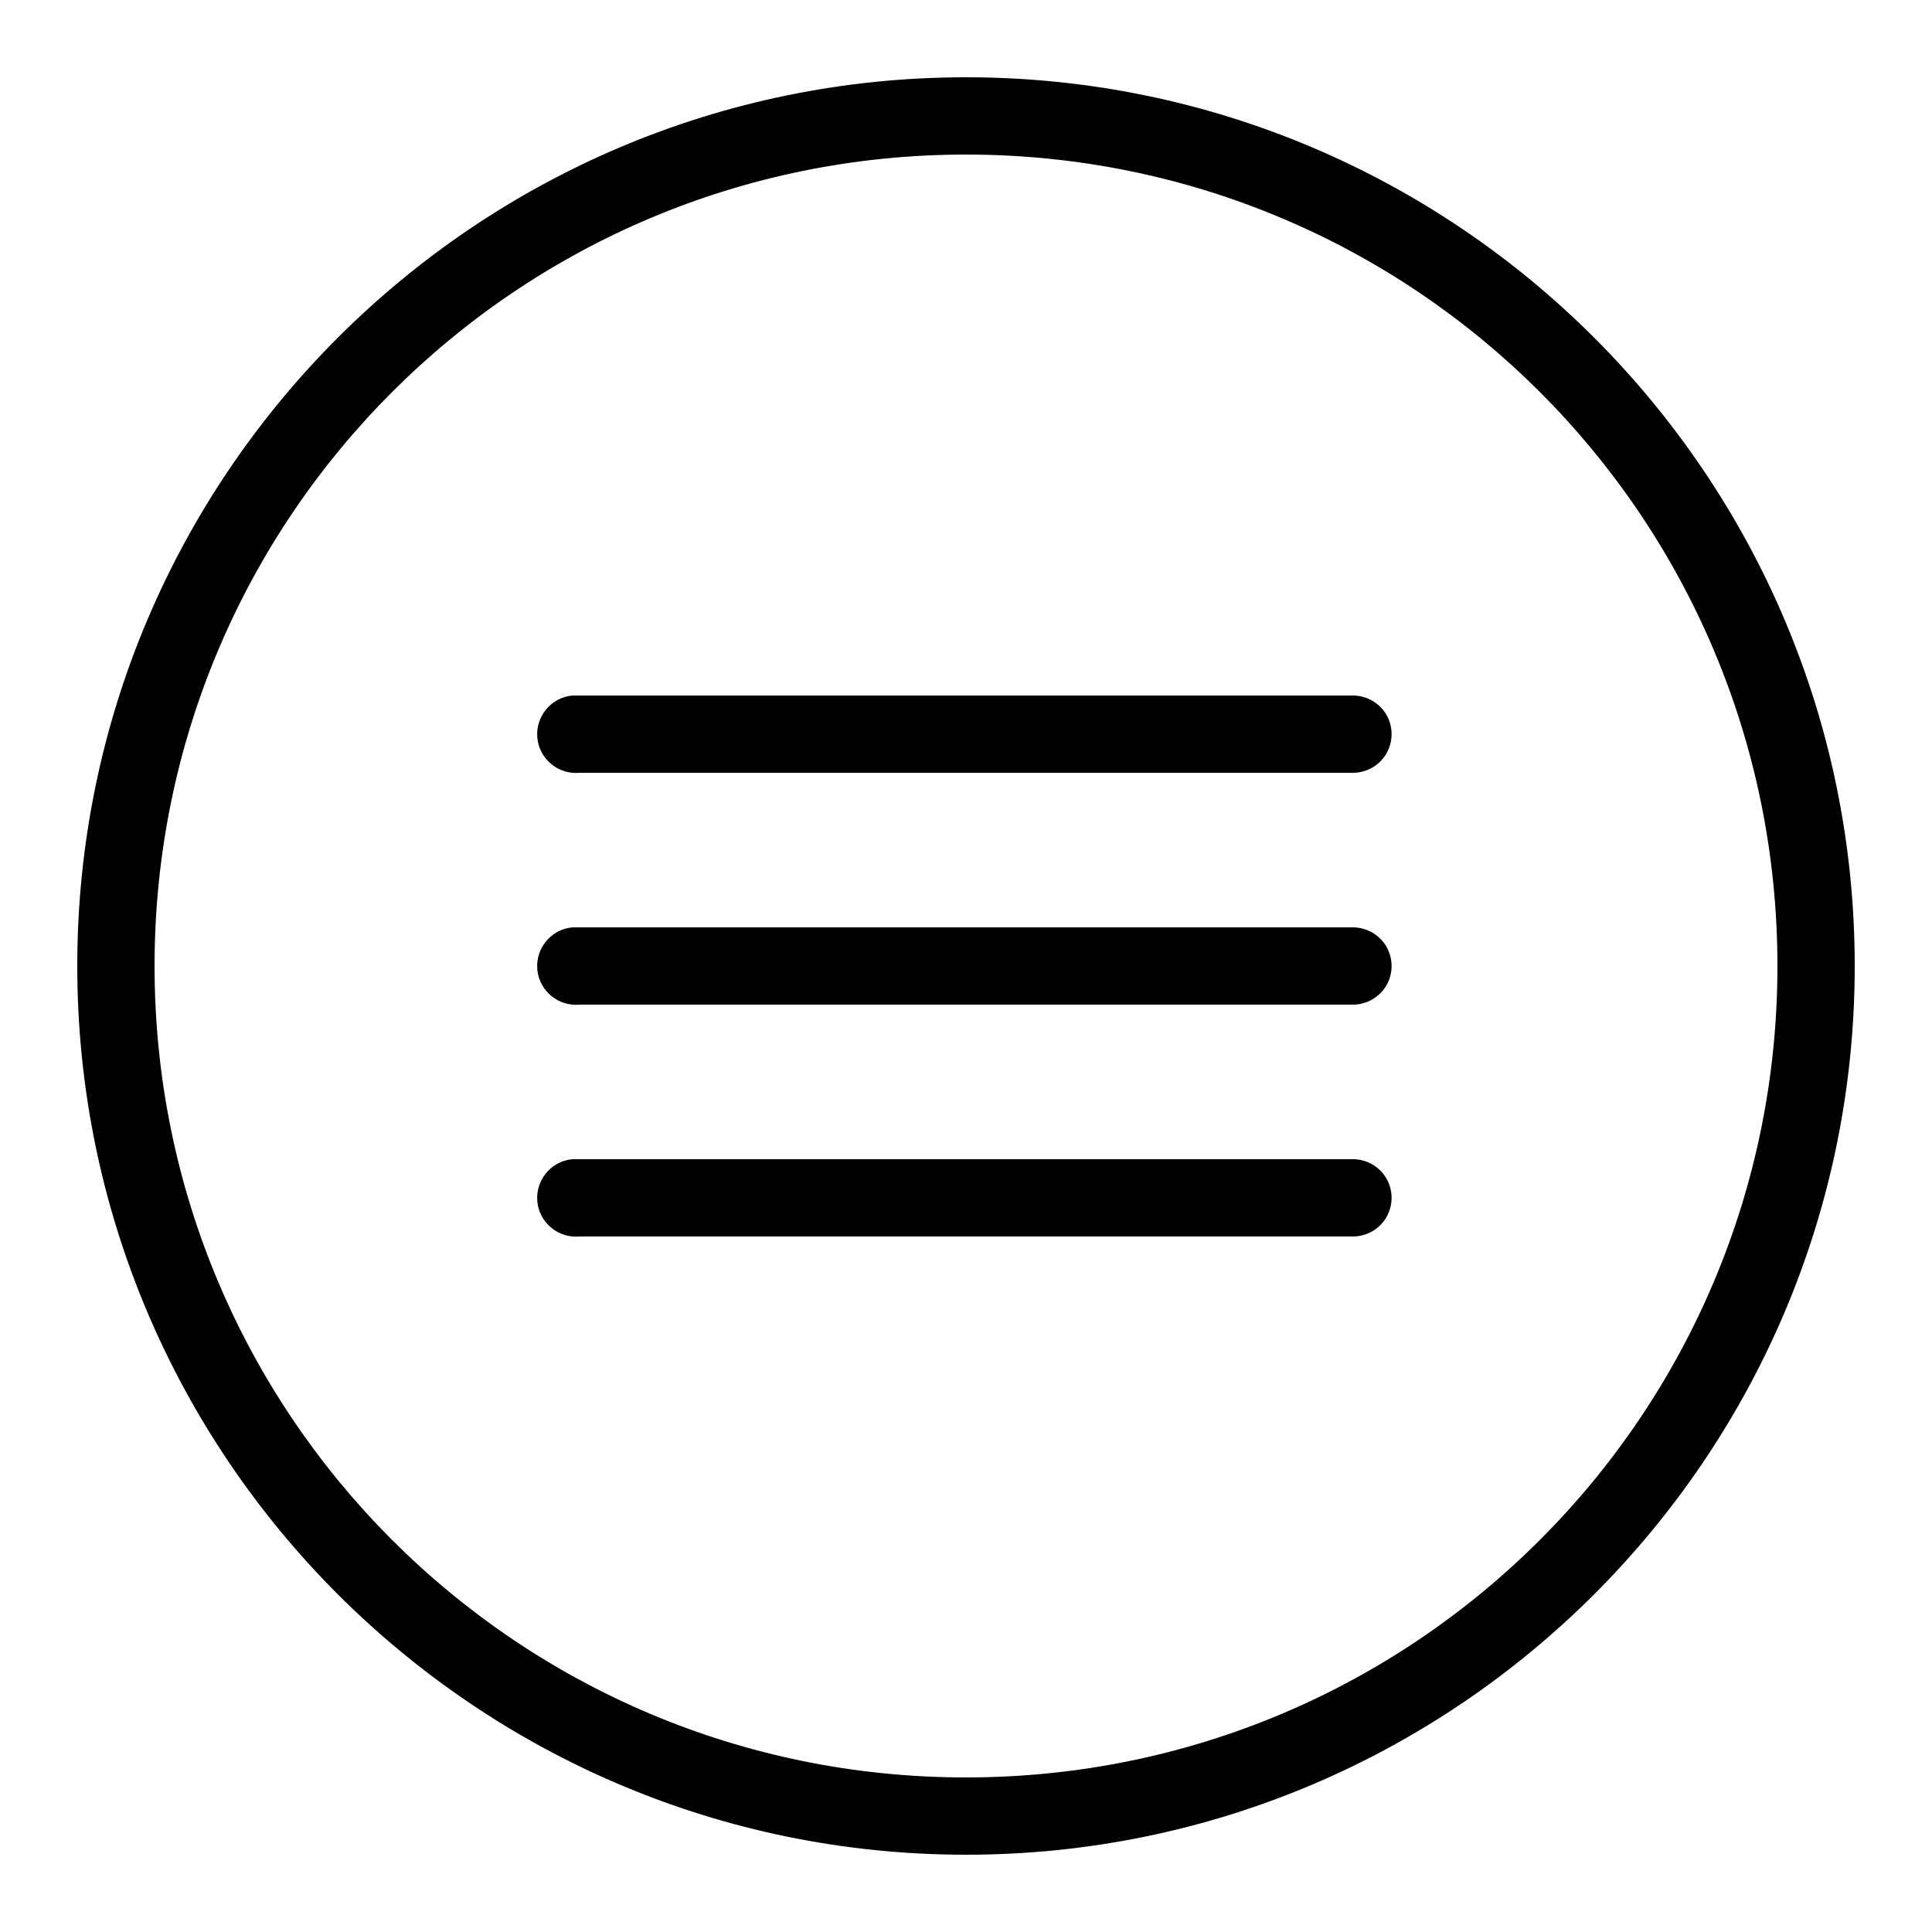
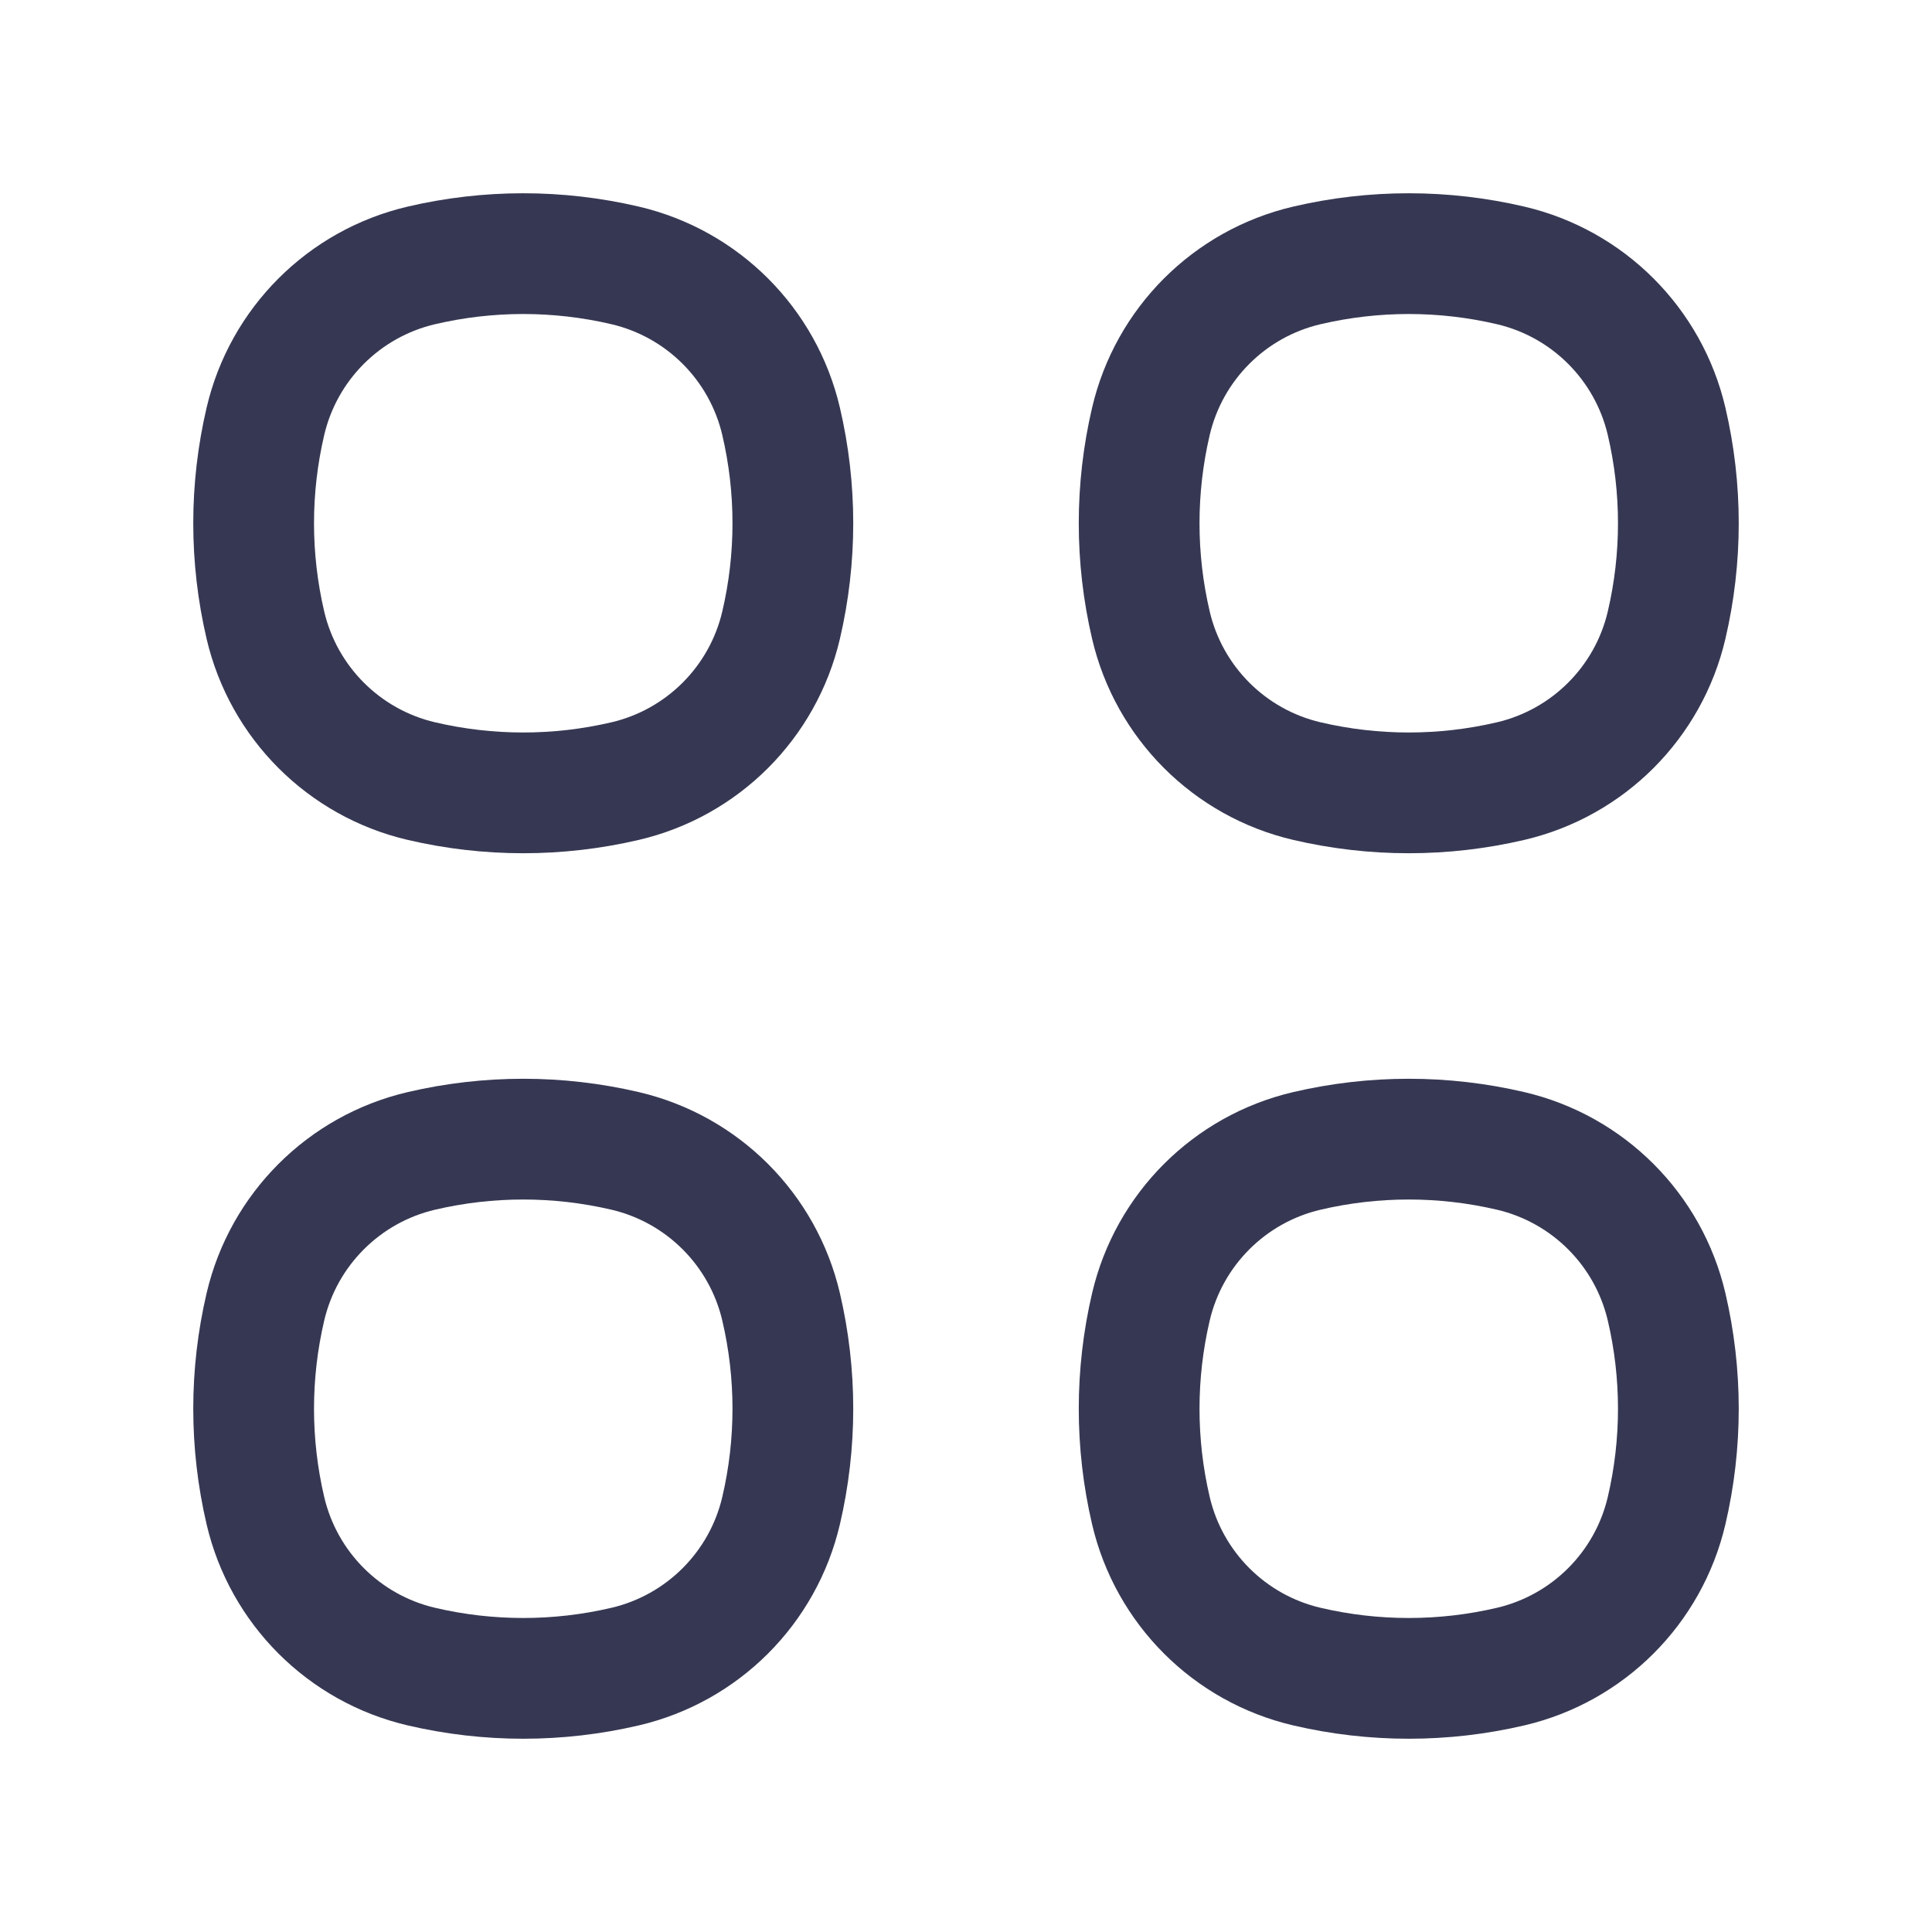
- <svg xmlns="http://www.w3.org/2000/svg" viewBox="0 0 50 50">
-   <path d="M25 2C12.309 2 2 12.309 2 25C2 37.691 12.309 48 25 48C37.691 48 48 37.691 48 25C48 12.309 37.691 2 25 2 Z M 25 4C36.609 4 46 13.391 46 25C46 36.609 36.609 46 25 46C13.391 46 4 36.609 4 25C4 13.391 13.391 4 25 4 Z M 14.812 18C14.262 18.051 13.855 18.543 13.906 19.094C13.957 19.645 14.449 20.051 15 20L35 20C35.359 20.004 35.695 19.816 35.879 19.504C36.059 19.191 36.059 18.809 35.879 18.496C35.695 18.184 35.359 17.996 35 18L15 18C14.969 18 14.938 18 14.906 18C14.875 18 14.844 18 14.812 18 Z M 14.812 24C14.262 24.051 13.855 24.543 13.906 25.094C13.957 25.645 14.449 26.051 15 26L35 26C35.359 26.004 35.695 25.816 35.879 25.504C36.059 25.191 36.059 24.809 35.879 24.496C35.695 24.184 35.359 23.996 35 24L15 24C14.969 24 14.938 24 14.906 24C14.875 24 14.844 24 14.812 24 Z M 14.812 30C14.262 30.051 13.855 30.543 13.906 31.094C13.957 31.645 14.449 32.051 15 32L35 32C35.359 32.004 35.695 31.816 35.879 31.504C36.059 31.191 36.059 30.809 35.879 30.496C35.695 30.184 35.359 29.996 35 30L15 30C14.969 30 14.938 30 14.906 30C14.875 30 14.844 30 14.812 30Z" />
+ <svg xmlns="http://www.w3.org/2000/svg" width="800px" height="800px" viewBox="0 0 24 24" fill="none">
+   <path d="M3.297 5.234C3.522 4.273 4.273 3.522 5.234 3.297V3.297C6.067 3.102 6.933 3.102 7.766 3.297V3.297C8.727 3.522 9.478 4.273 9.703 5.234V5.234C9.898 6.067 9.898 6.933 9.703 7.766V7.766C9.478 8.727 8.727 9.478 7.766 9.703V9.703C6.933 9.898 6.067 9.898 5.234 9.703V9.703C4.273 9.478 3.522 8.727 3.297 7.766V7.766C3.102 6.933 3.102 6.067 3.297 5.234V5.234Z" stroke="#363853" stroke-width="1.5" />
+   <path d="M3.297 16.234C3.522 15.273 4.273 14.522 5.234 14.297V14.297C6.067 14.102 6.933 14.102 7.766 14.297V14.297C8.727 14.522 9.478 15.273 9.703 16.234V16.234C9.898 17.067 9.898 17.933 9.703 18.766V18.766C9.478 19.727 8.727 20.478 7.766 20.703V20.703C6.933 20.898 6.067 20.898 5.234 20.703V20.703C4.273 20.478 3.522 19.727 3.297 18.766V18.766C3.102 17.933 3.102 17.067 3.297 16.234V16.234Z" stroke="#363853" stroke-width="1.5" />
+   <path d="M14.297 5.234C14.522 4.273 15.273 3.522 16.234 3.297V3.297C17.067 3.102 17.933 3.102 18.766 3.297V3.297C19.727 3.522 20.478 4.273 20.703 5.234V5.234C20.898 6.067 20.898 6.933 20.703 7.766V7.766C20.478 8.727 19.727 9.478 18.766 9.703V9.703C17.933 9.898 17.067 9.898 16.234 9.703V9.703C15.273 9.478 14.522 8.727 14.297 7.766V7.766C14.102 6.933 14.102 6.067 14.297 5.234V5.234Z" stroke="#363853" stroke-width="1.5" />
+   <path d="M14.297 16.234C14.522 15.273 15.273 14.522 16.234 14.297V14.297C17.067 14.102 17.933 14.102 18.766 14.297V14.297C19.727 14.522 20.478 15.273 20.703 16.234V16.234C20.898 17.067 20.898 17.933 20.703 18.766V18.766C20.478 19.727 19.727 20.478 18.766 20.703V20.703C17.933 20.898 17.067 20.898 16.234 20.703V20.703C15.273 20.478 14.522 19.727 14.297 18.766V18.766C14.102 17.933 14.102 17.067 14.297 16.234V16.234Z" stroke="#363853" stroke-width="1.5" />
</svg>
